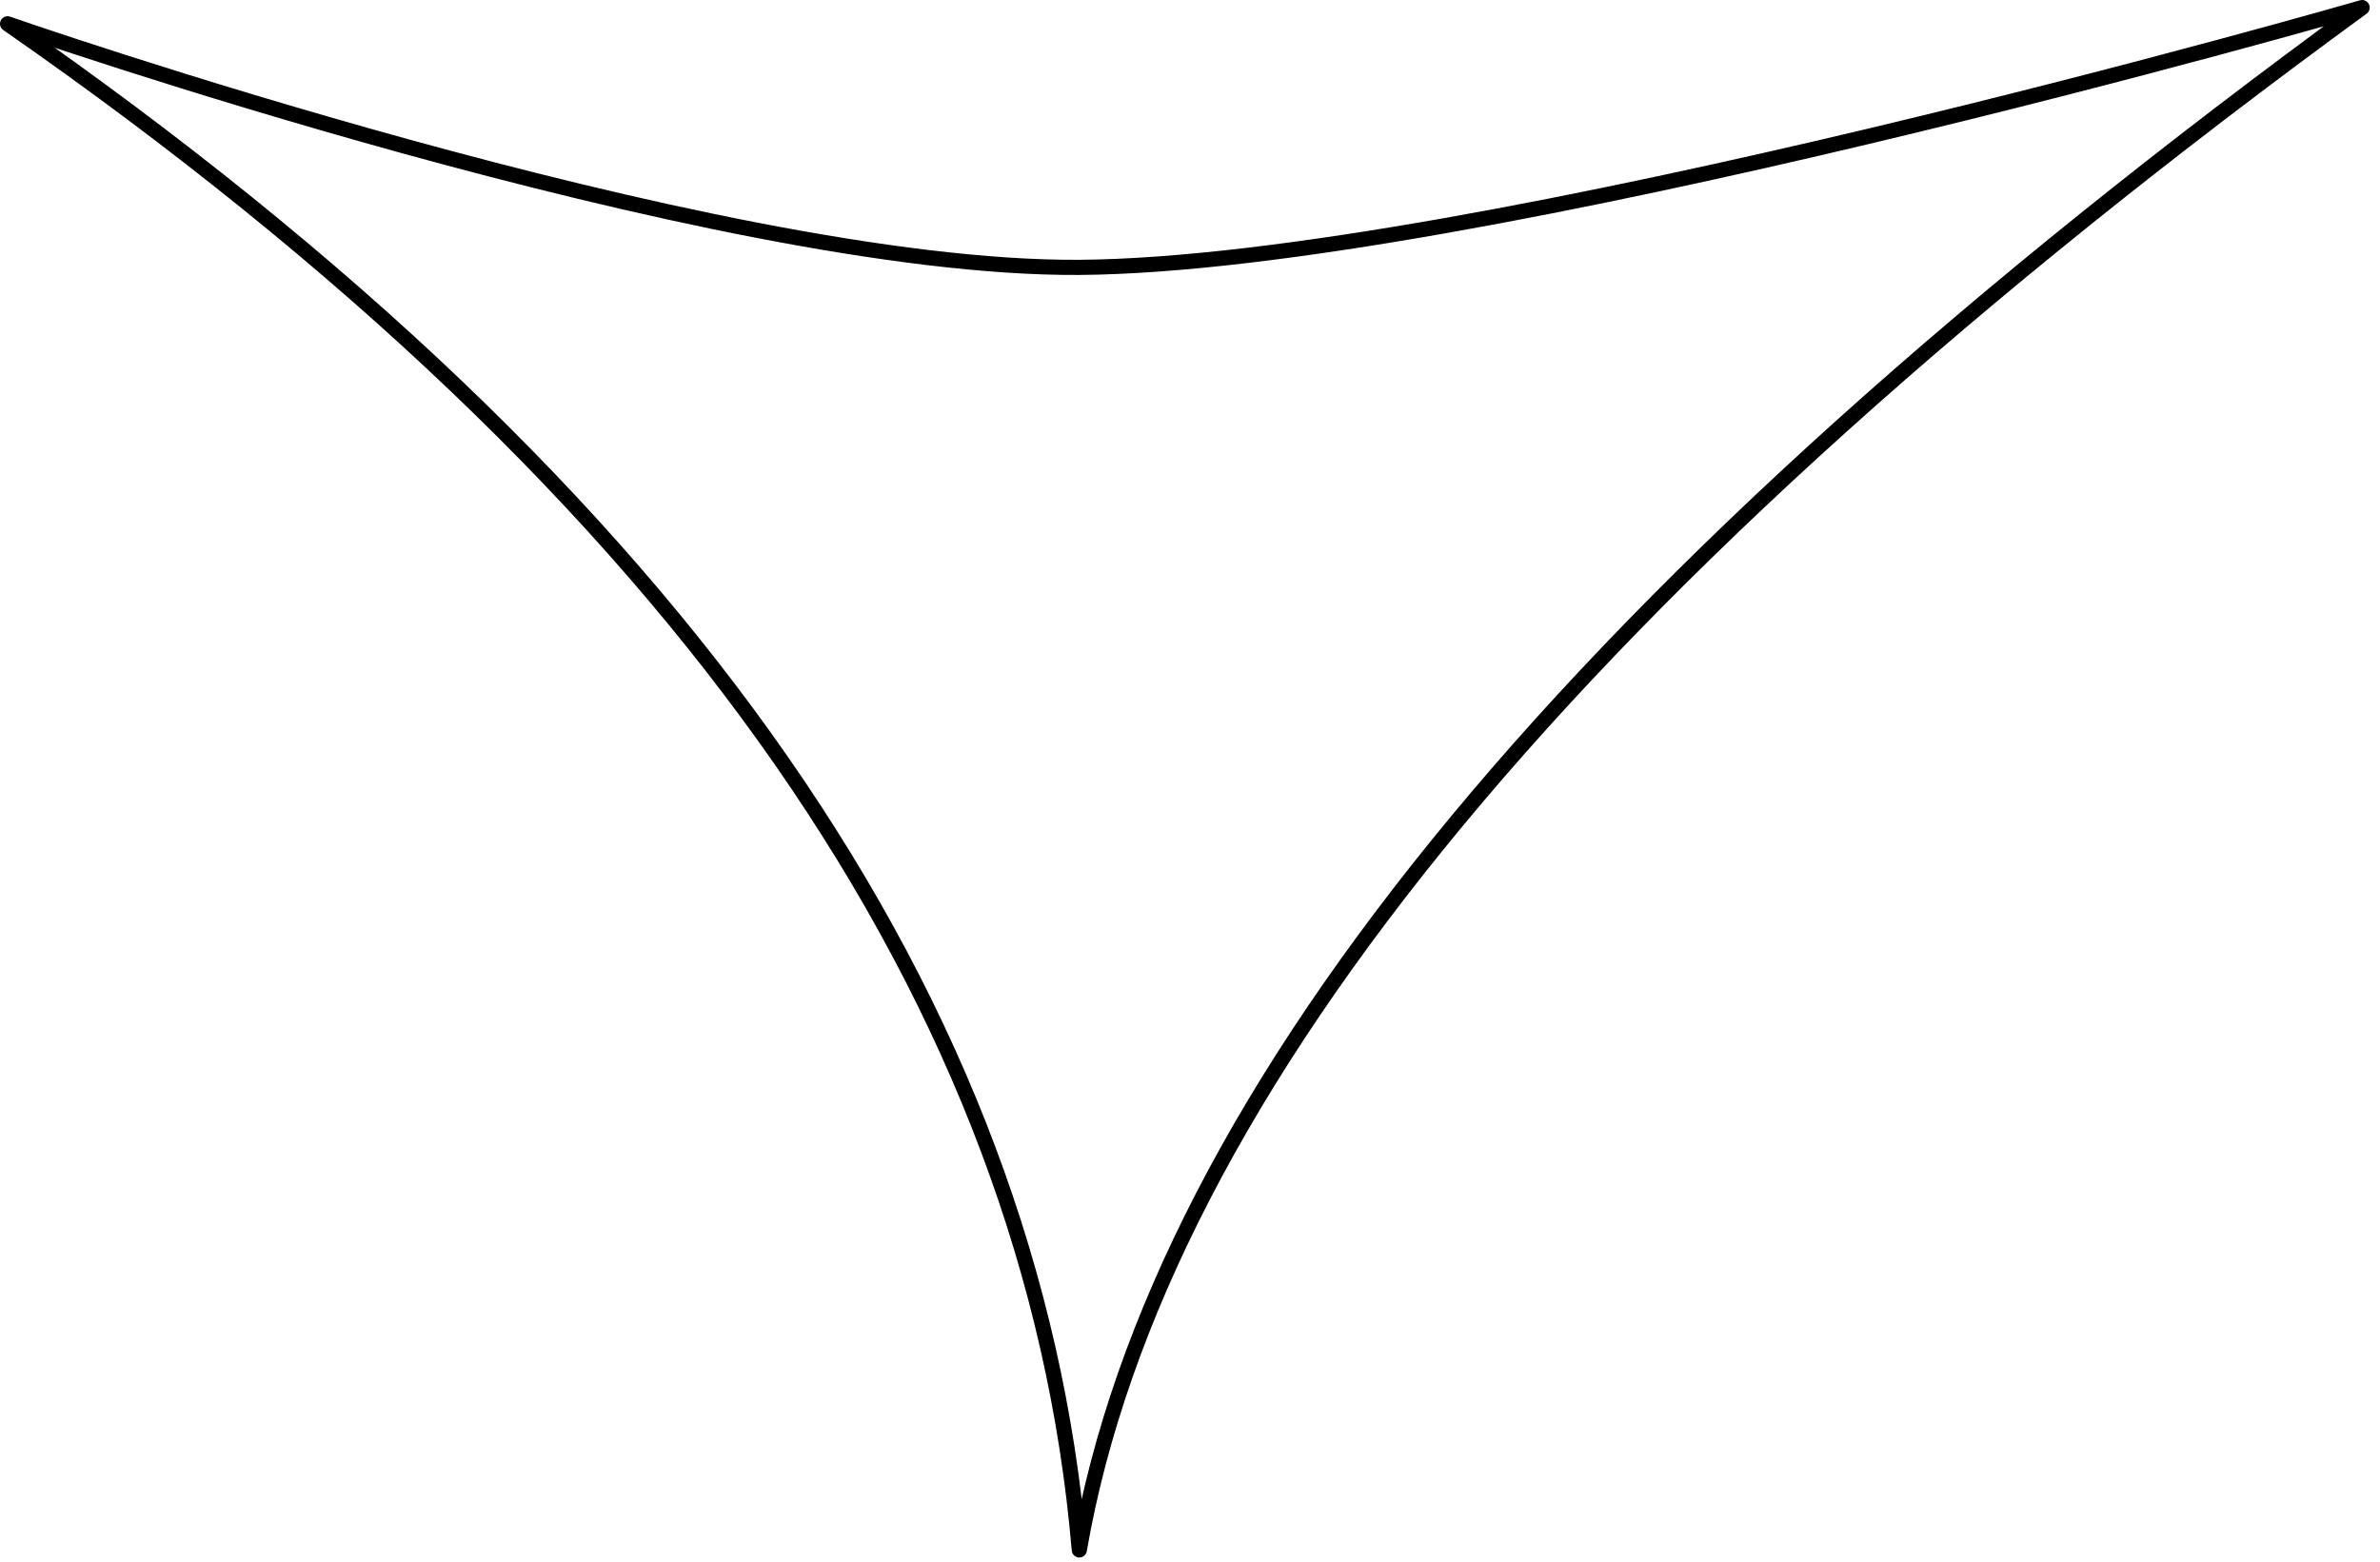
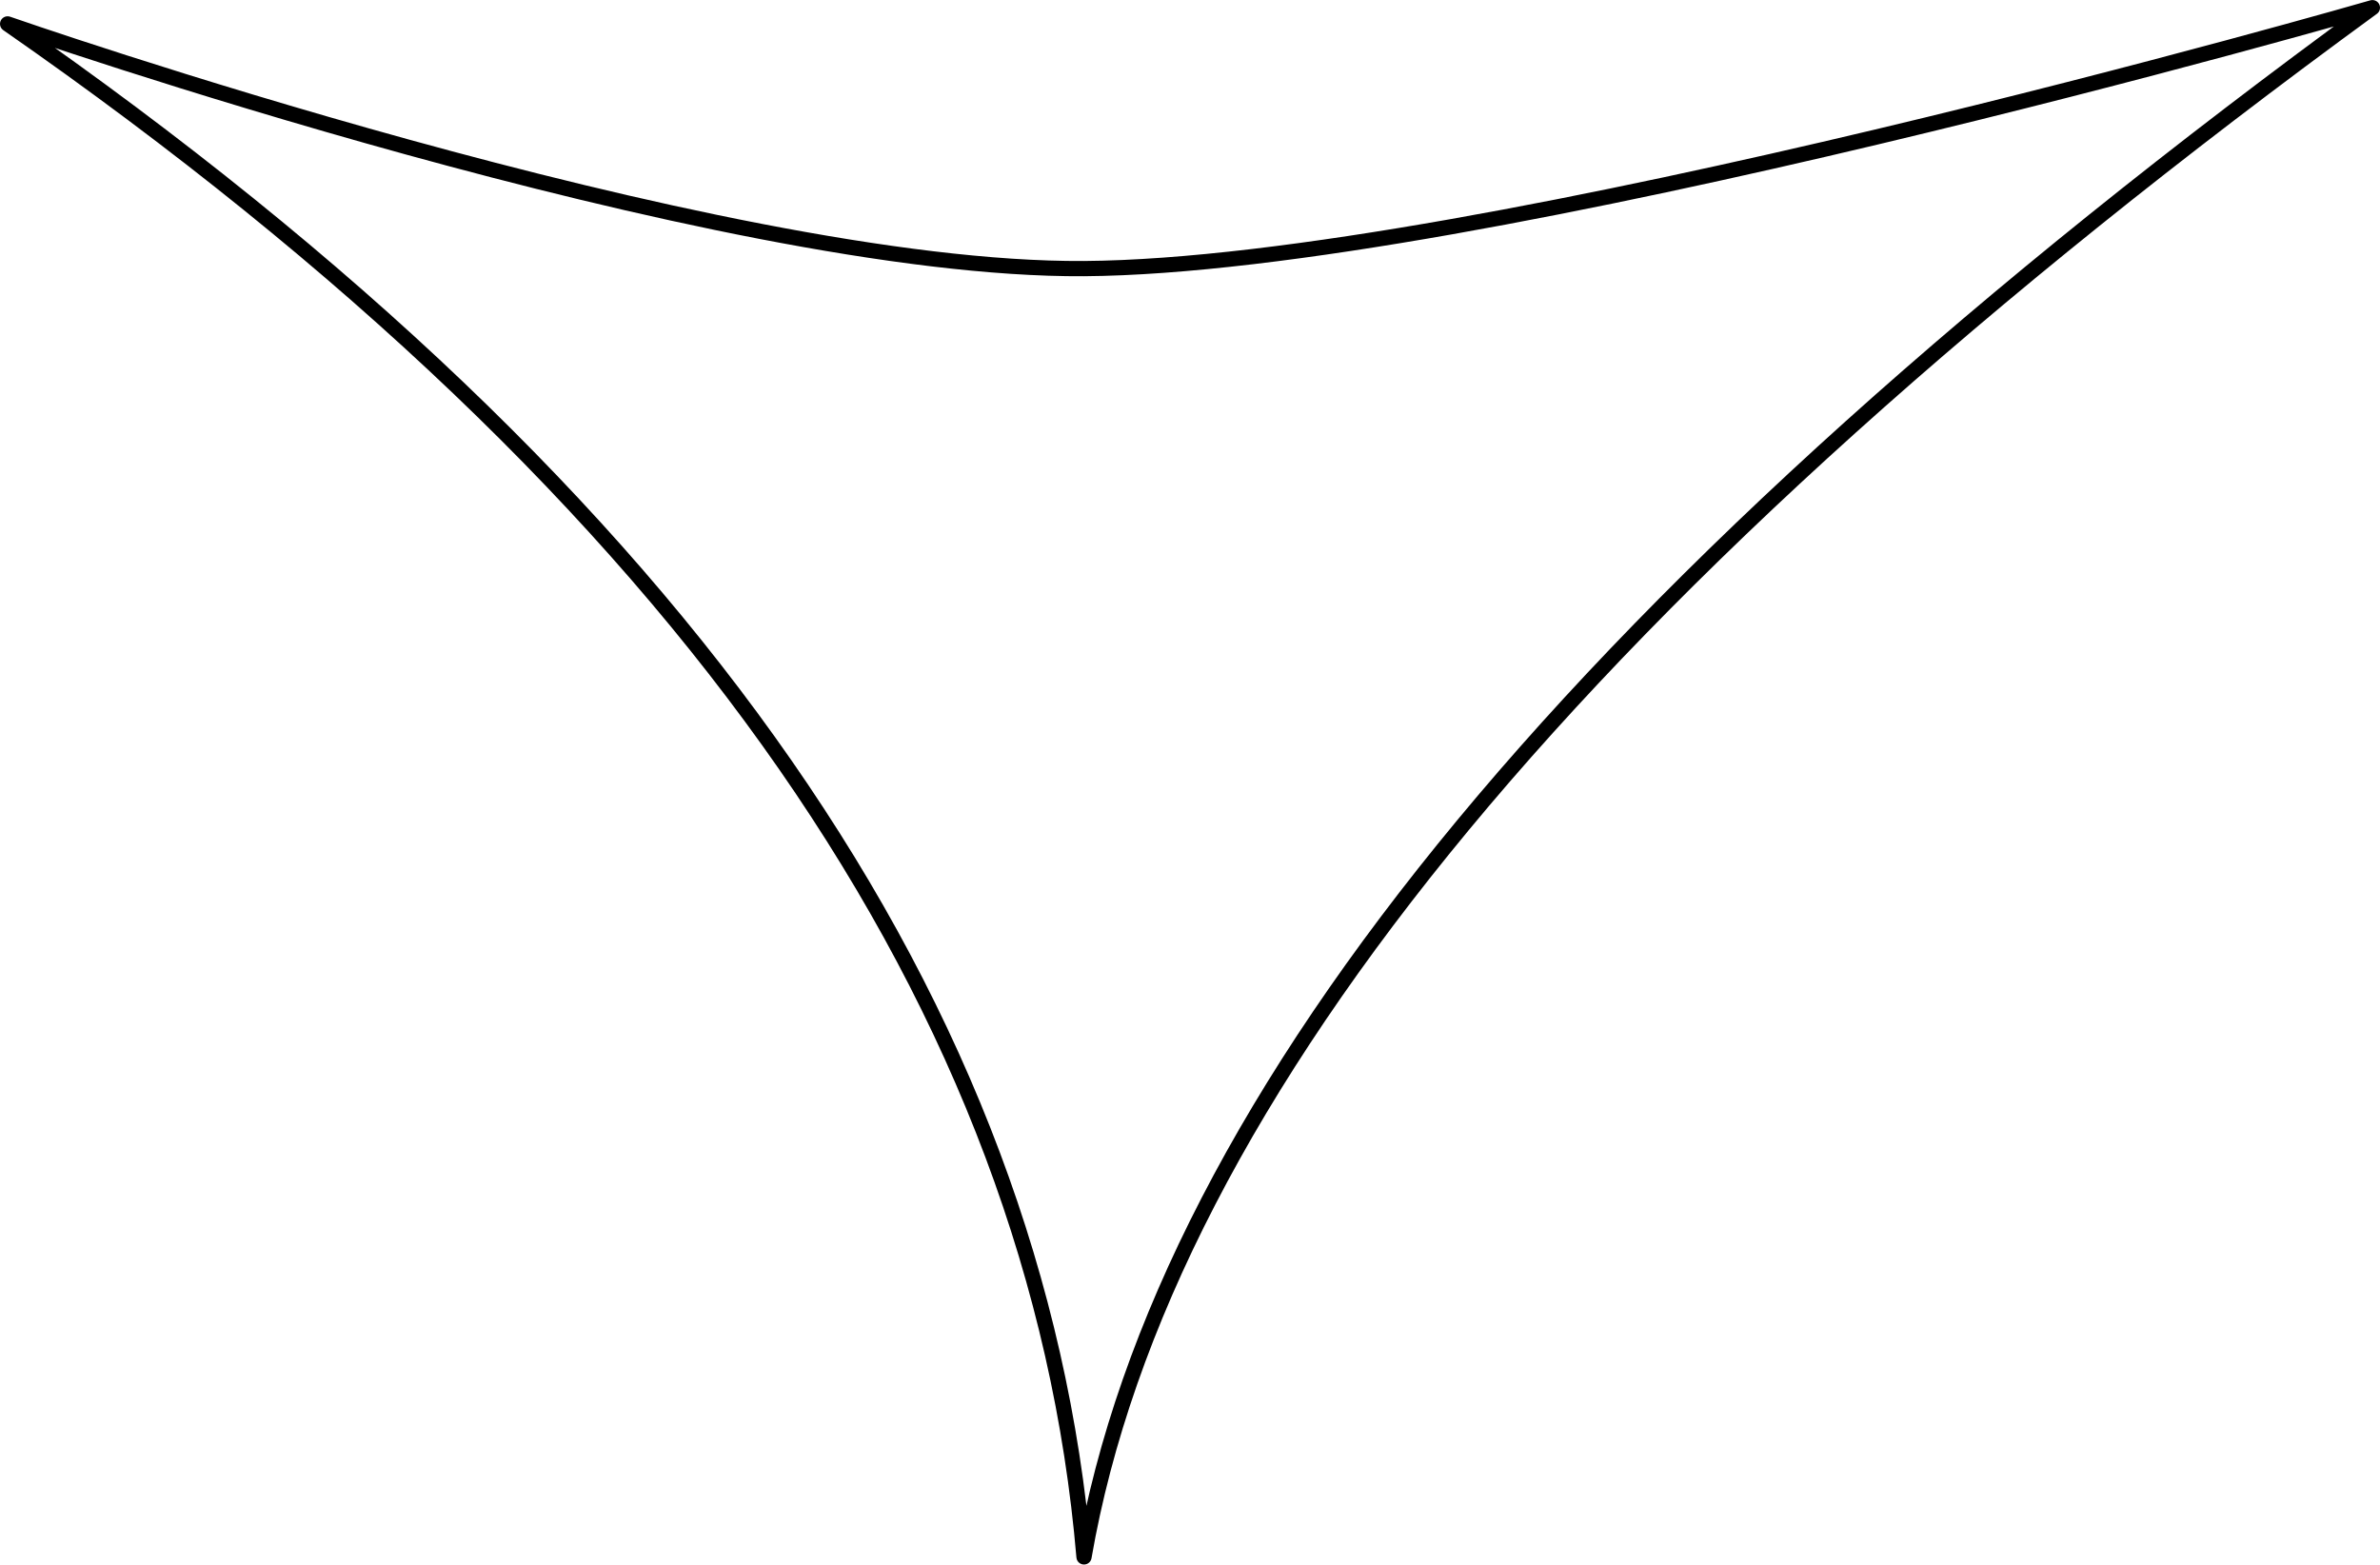
- <svg xmlns="http://www.w3.org/2000/svg" width="100%" height="100%" viewBox="0 0 157 103" version="1.1" xml:space="preserve" style="fill-rule:evenodd;clip-rule:evenodd;stroke-linecap:round;stroke-linejoin:round;stroke-miterlimit:1.5;">
-   <g transform="matrix(1,0,0,1,-828.302,-1274.2)">
-     <path id="_9" d="M828.802,1275.77C828.802,1275.77 875.334,1292 899.5,1291.84C925.387,1291.66 984.123,1274.7 984.123,1274.7C932.461,1312.4 904.735,1346.24 899.5,1376.46C896.45,1340.7 873.785,1307.04 828.802,1275.77Z" style="fill:none;stroke:black;stroke-width:1px;" />
-   </g>
+ <svg xmlns="http://www.w3.org/2000/svg" id="Warstwa_1" data-name="Warstwa 1" viewBox="0 0 1639.09 1077.48">
+   <defs>
+     <style>.cls-1{fill:none;stroke:#000;stroke-linecap:round;stroke-linejoin:round;stroke-width:10.49px;}</style>
+   </defs>
+   <path id="_9" data-name=" 9" class="cls-1" d="M142.14,16.46S630,186.64,883.44,185c271.43-1.88,887.3-179.72,887.3-179.72-541.69,395.3-832.41,750.13-887.3,1067C851.45,697.28,613.8,344.34,142.14,16.46Z" transform="translate(-136.89)" />
</svg>
